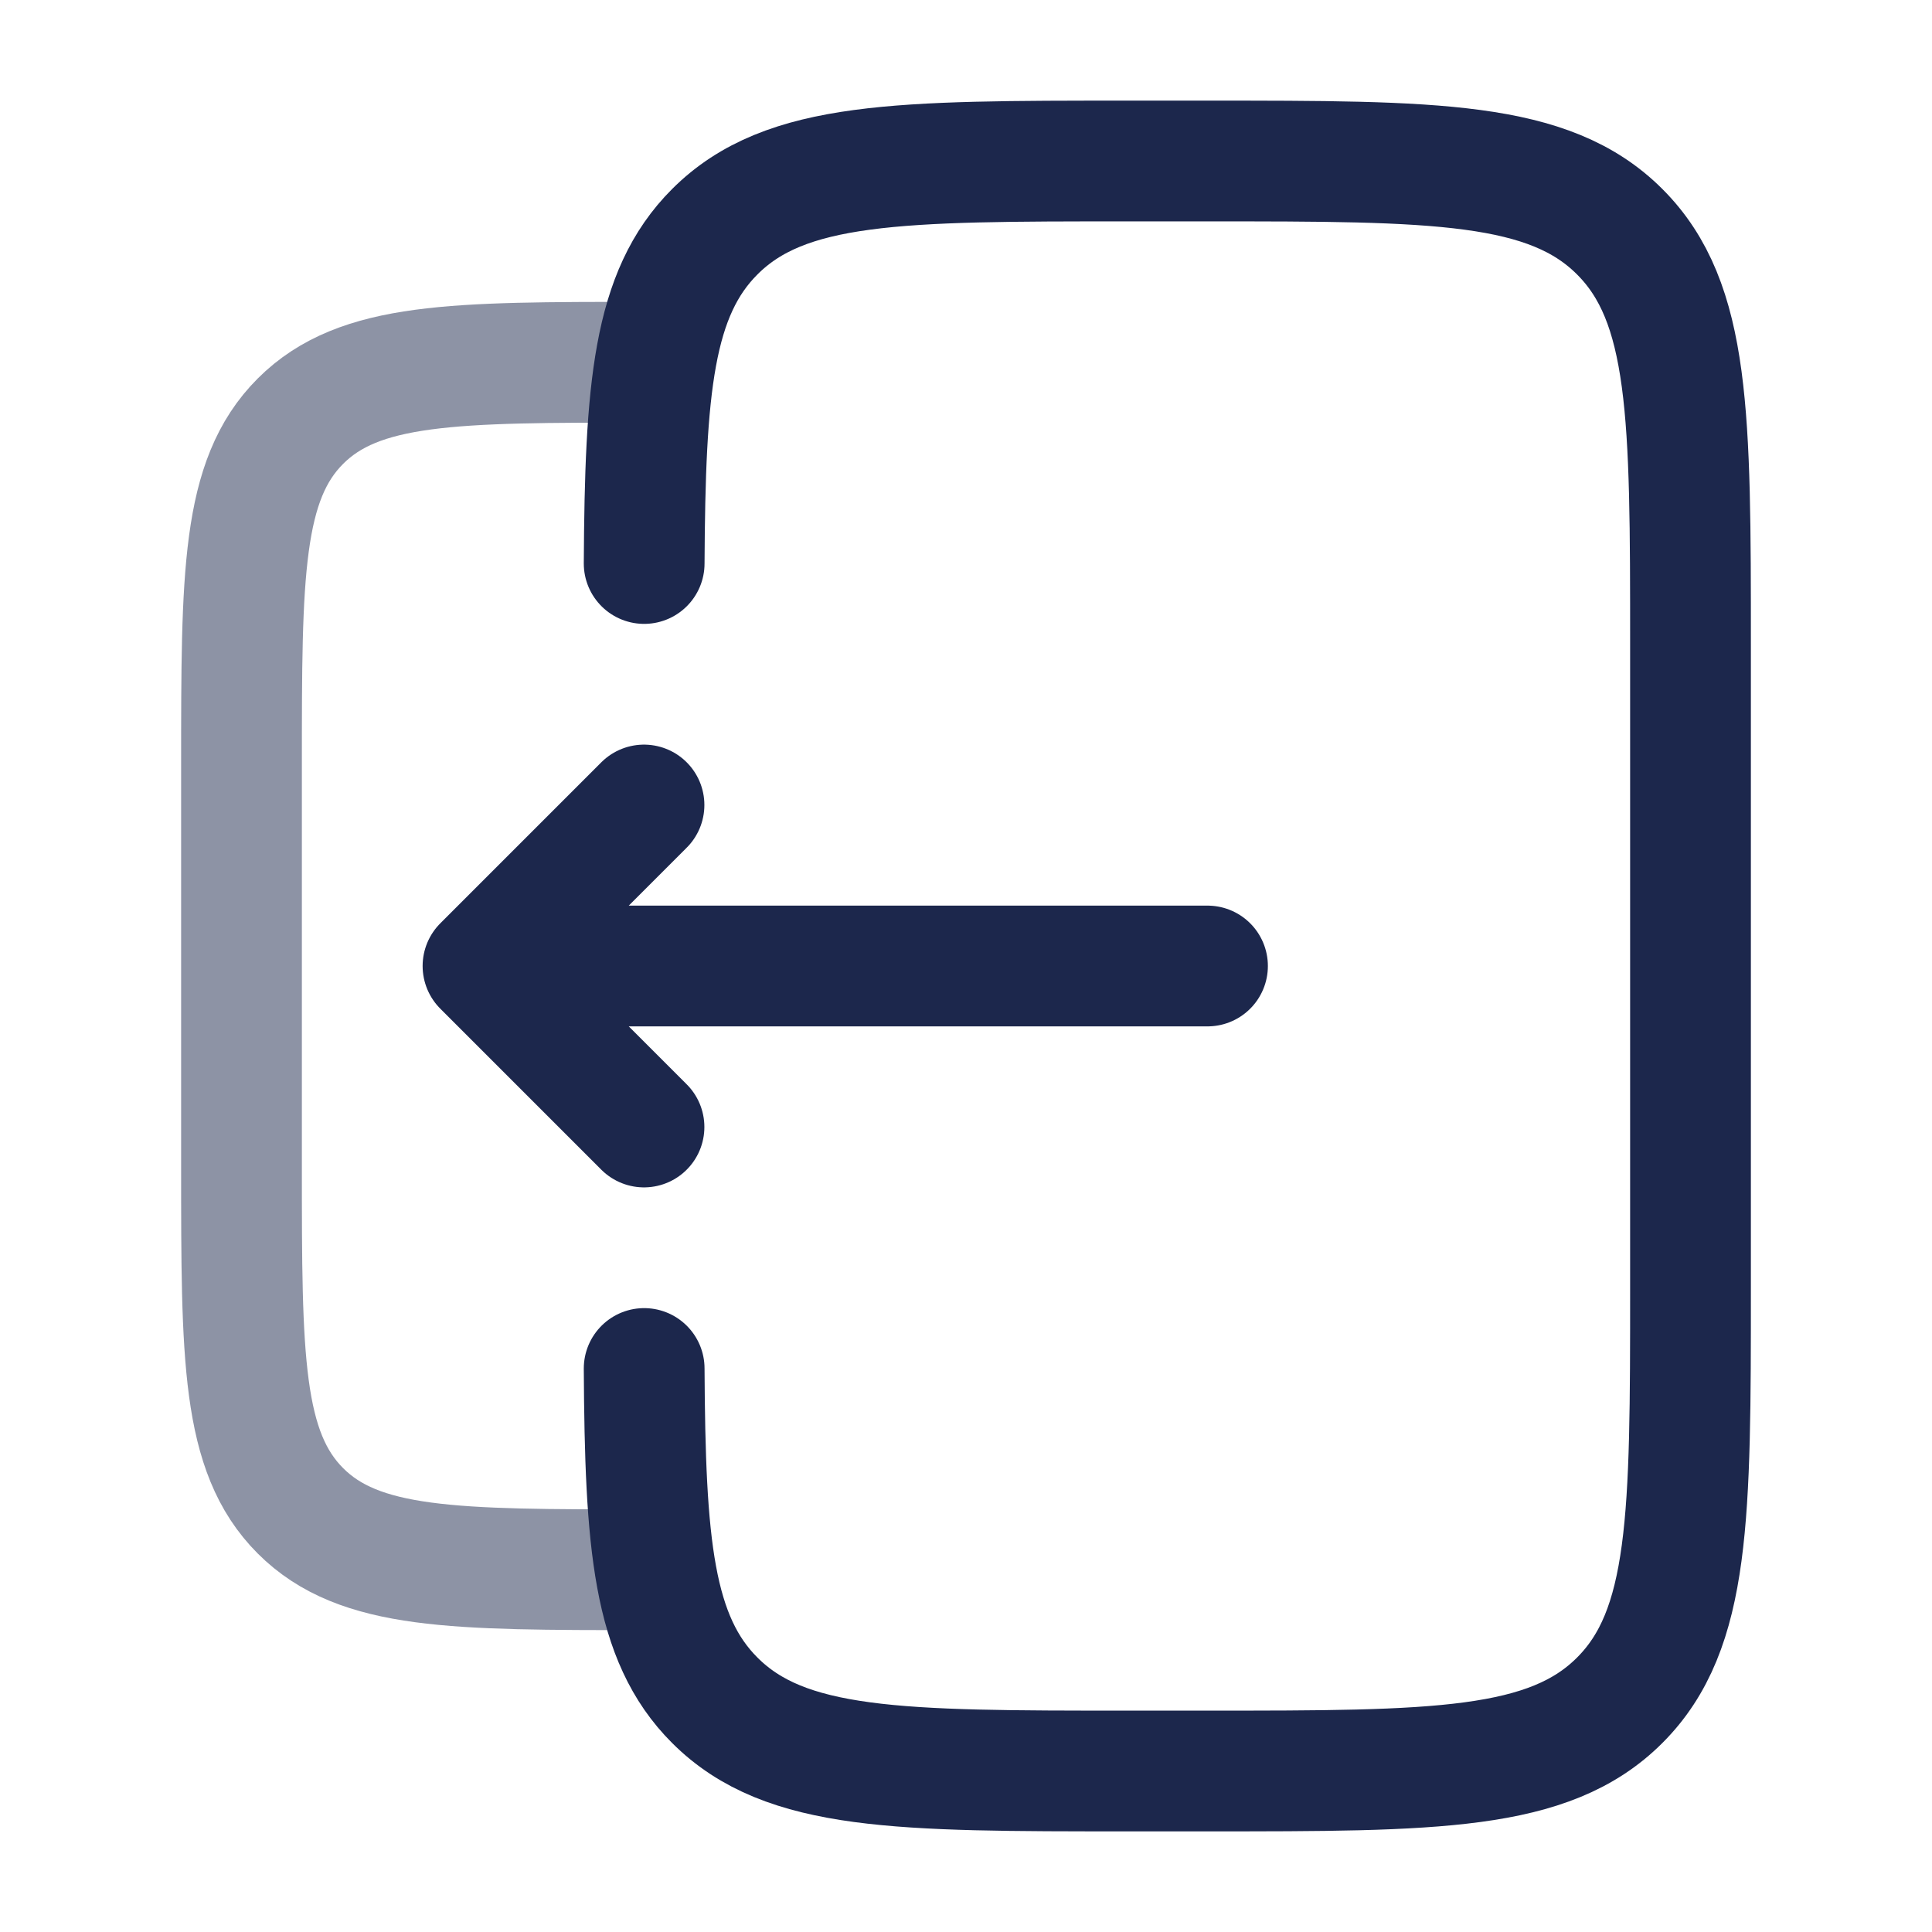
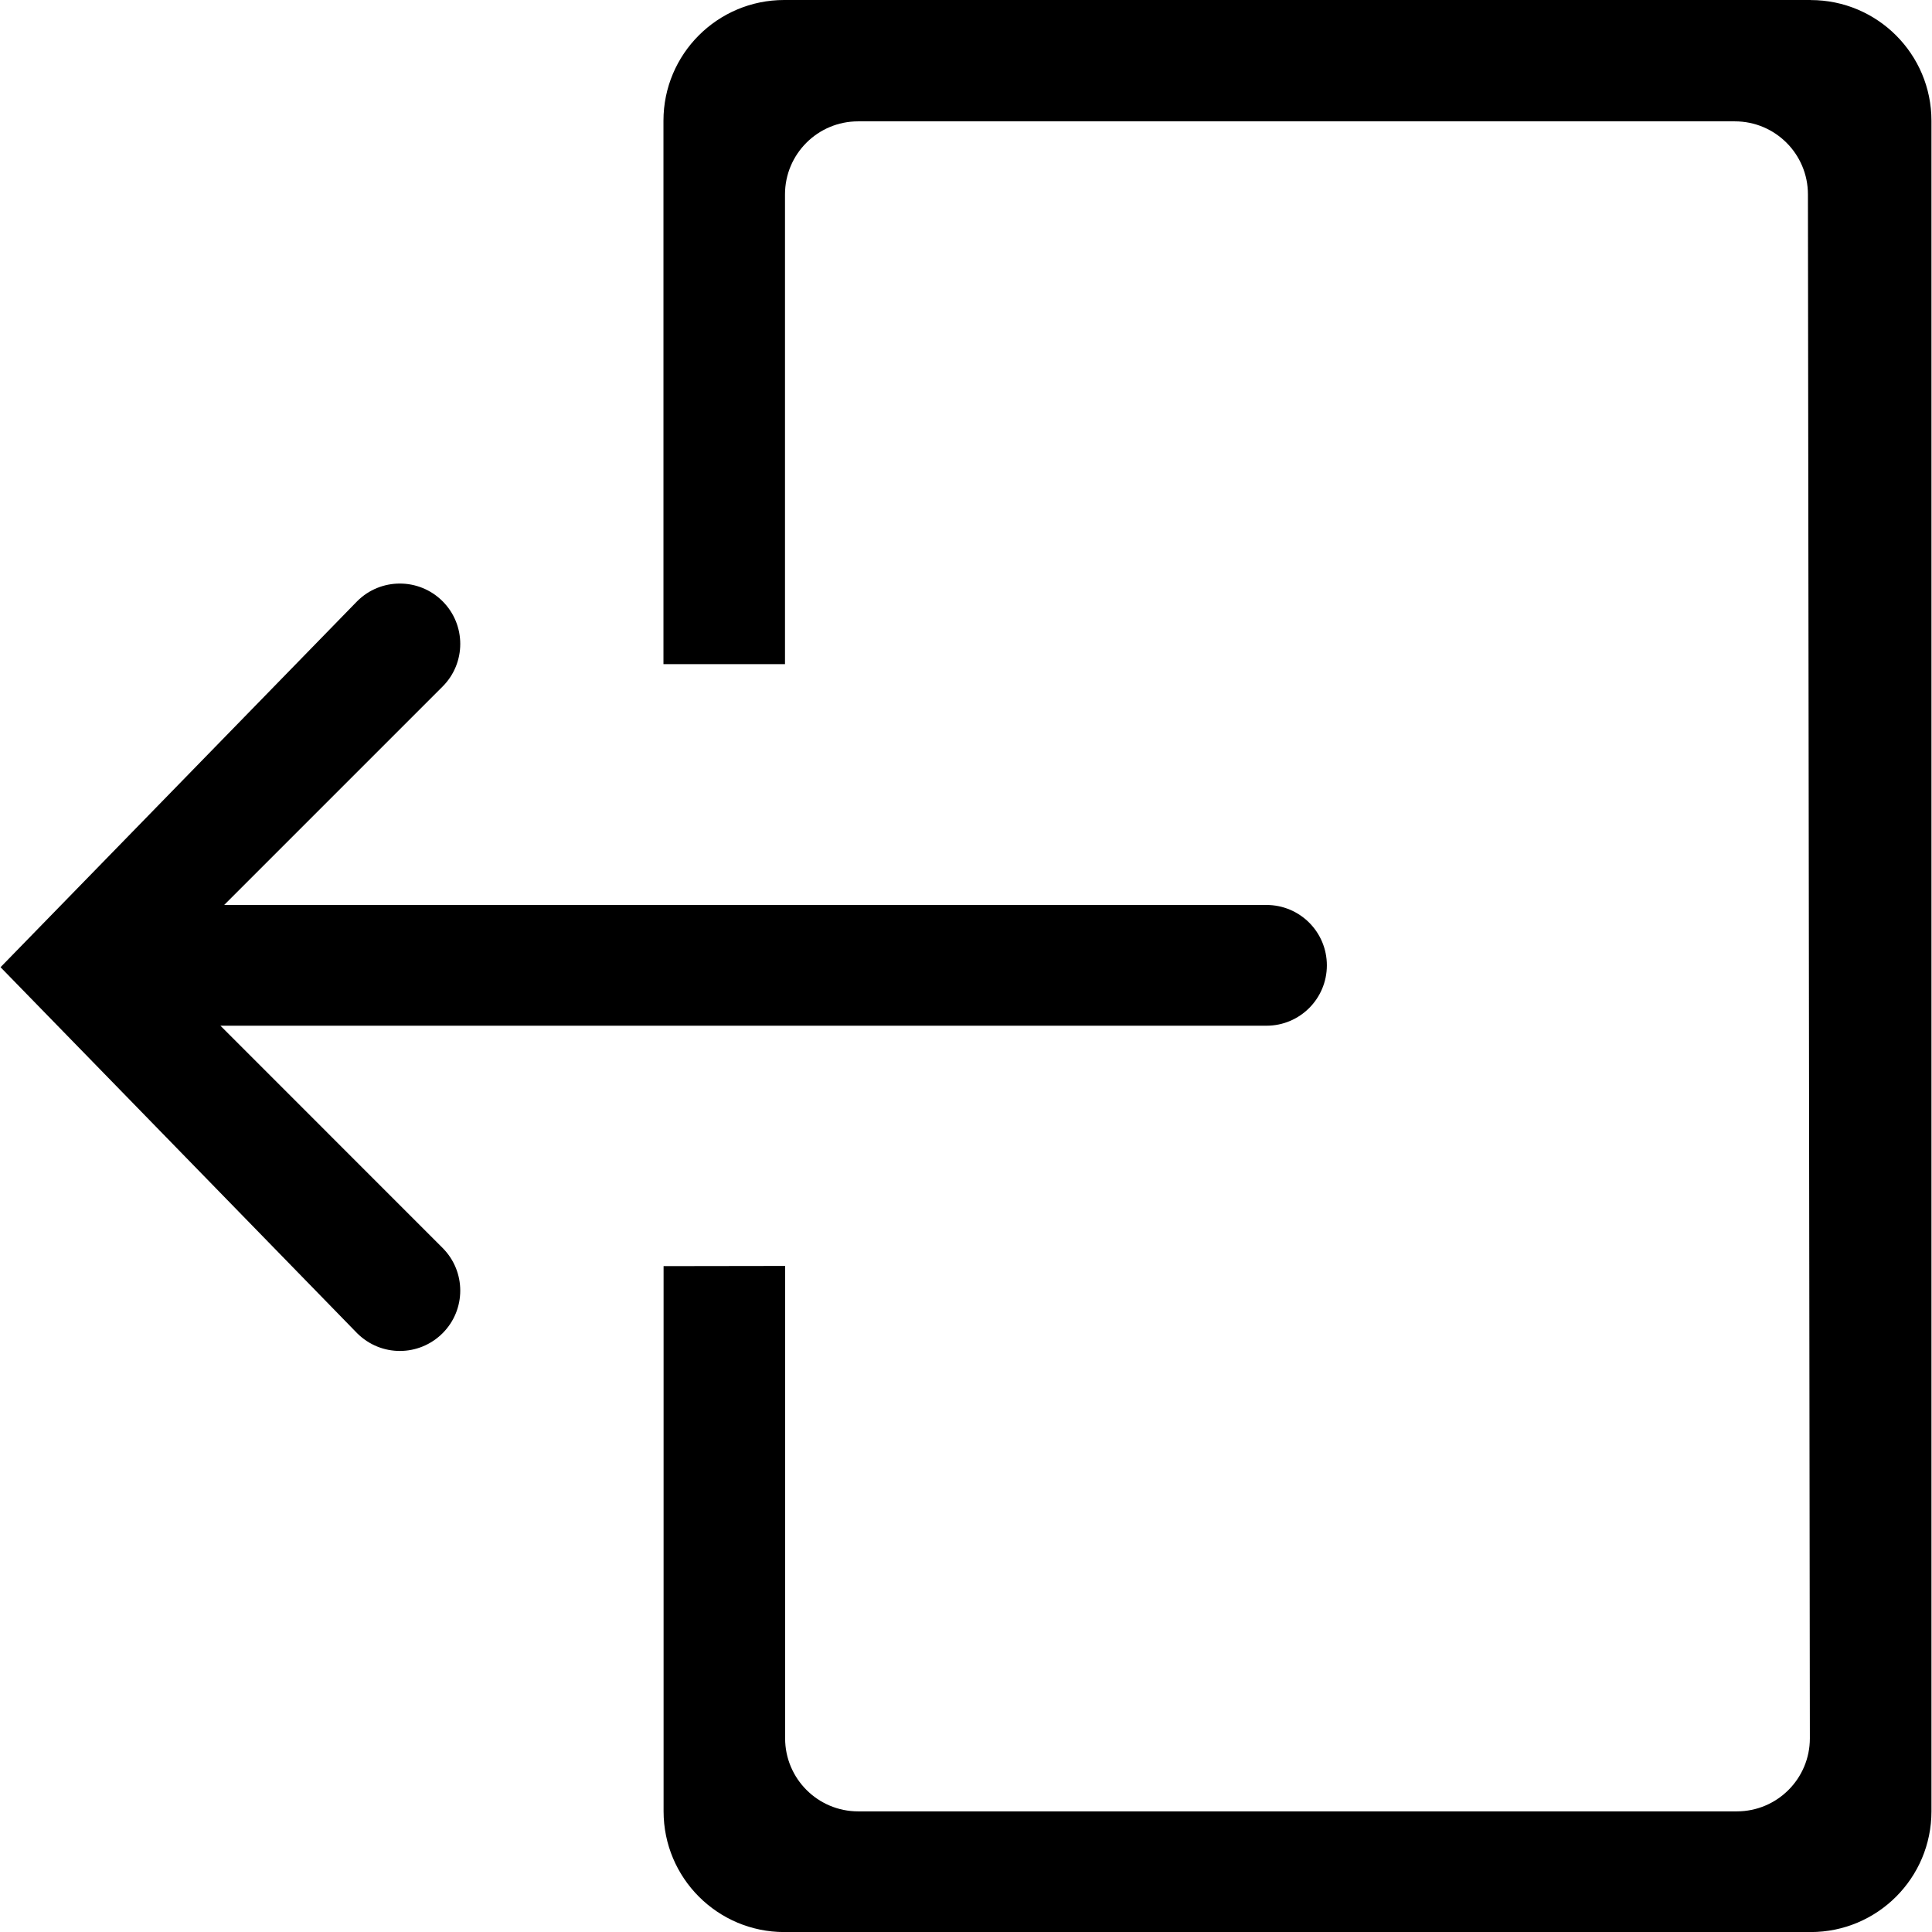
- <svg xmlns="http://www.w3.org/2000/svg" width="256px" height="256px" viewBox="0 0 24 24" fill="none">
-   <g id="SVGRepo_bgCarrier" stroke-width="0" />
-   <g id="SVGRepo_tracerCarrier" stroke-linecap="round" stroke-linejoin="round" />
-   <g id="SVGRepo_iconCarrier">
-     <path d="M8.002 7C8.014 4.825 8.11 3.647 8.879 2.879C9.757 2 11.171 2 14 2H15C17.828 2 19.243 2 20.121 2.879C21 3.757 21 5.172 21 8V16C21 18.828 21 20.243 20.121 21.121C19.243 22 17.828 22 15 22H14C11.171 22 9.757 22 8.879 21.121C8.11 20.353 8.014 19.175 8.002 17" stroke="#1C274C" stroke-width="1.5" stroke-linecap="round" />
-     <path opacity="0.5" d="M8 19.5C5.643 19.5 4.464 19.5 3.732 18.768C3 18.035 3 16.857 3 14.5V9.5C3 7.143 3 5.964 3.732 5.232C4.464 4.5 5.643 4.5 8 4.5" stroke="#1C274C" stroke-width="1.5" />
-     <path d="M15 12L6 12M6 12L8 14M6 12L8 10" stroke="#1C274C" stroke-width="1.5" stroke-linecap="round" stroke-linejoin="round" />
-   </g>
+ <svg xmlns="http://www.w3.org/2000/svg" fill="#000000" width="800px" height="800px" viewBox="0 0 32 32" version="1.1">
+   <path d="M3.651 16.989h17.326c0.553 0 1-0.448 1-1s-0.447-1-1-1h-17.264l3.617-3.617c0.391-0.39 0.391-1.024 0-1.414s-1.024-0.39-1.414 0l-5.907 6.062 5.907 6.063c0.196 0.195 0.451 0.293 0.707 0.293s0.511-0.098 0.707-0.293c0.391-0.39 0.391-1.023 0-1.414zM29.989 0h-17c-1.105 0-2 0.895-2 2v9h2.013v-7.78c0-0.668 0.542-1.21 1.21-1.21h14.523c0.669 0 1.21 0.542 1.21 1.21l0.032 25.572c0 0.668-0.541 1.21-1.21 1.21h-14.553c-0.668 0-1.21-0.542-1.21-1.21v-7.824l-2.013 0.003v9.030c0 1.105 0.895 2 2 2h16.999c1.105 0 2.001-0.895 2.001-2v-28c-0-1.105-0.896-2-2-2z" />
</svg>
